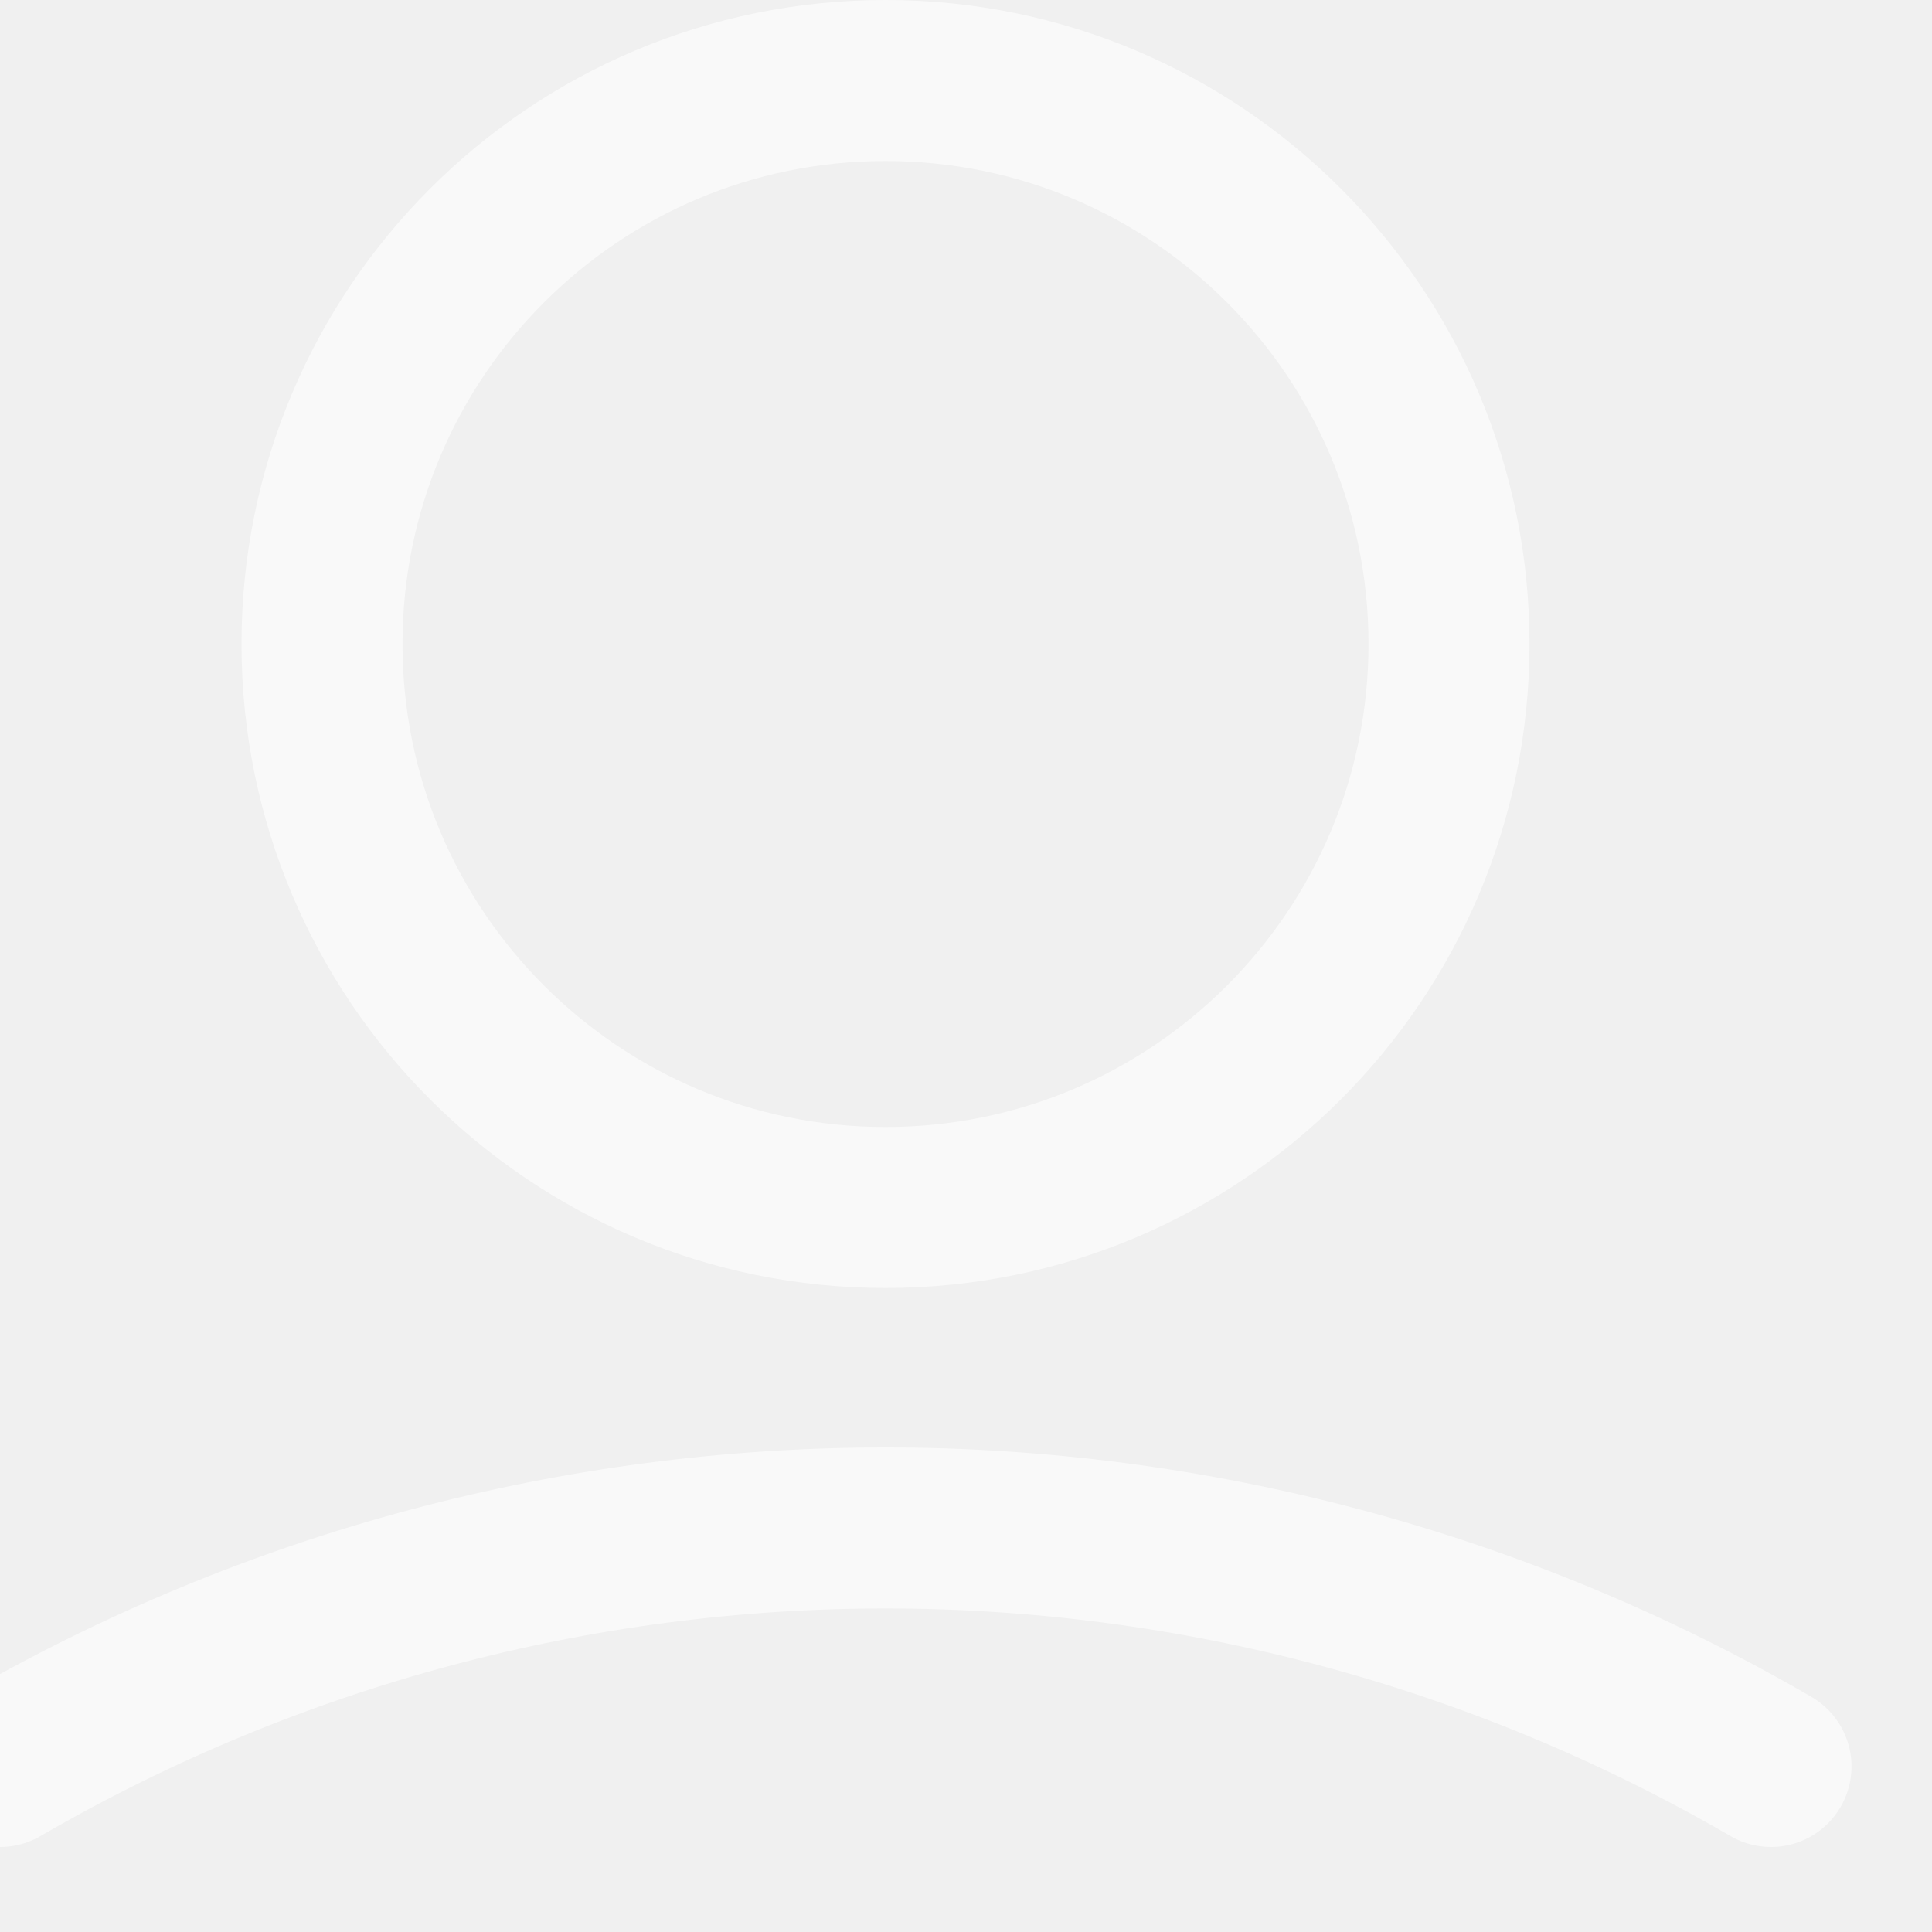
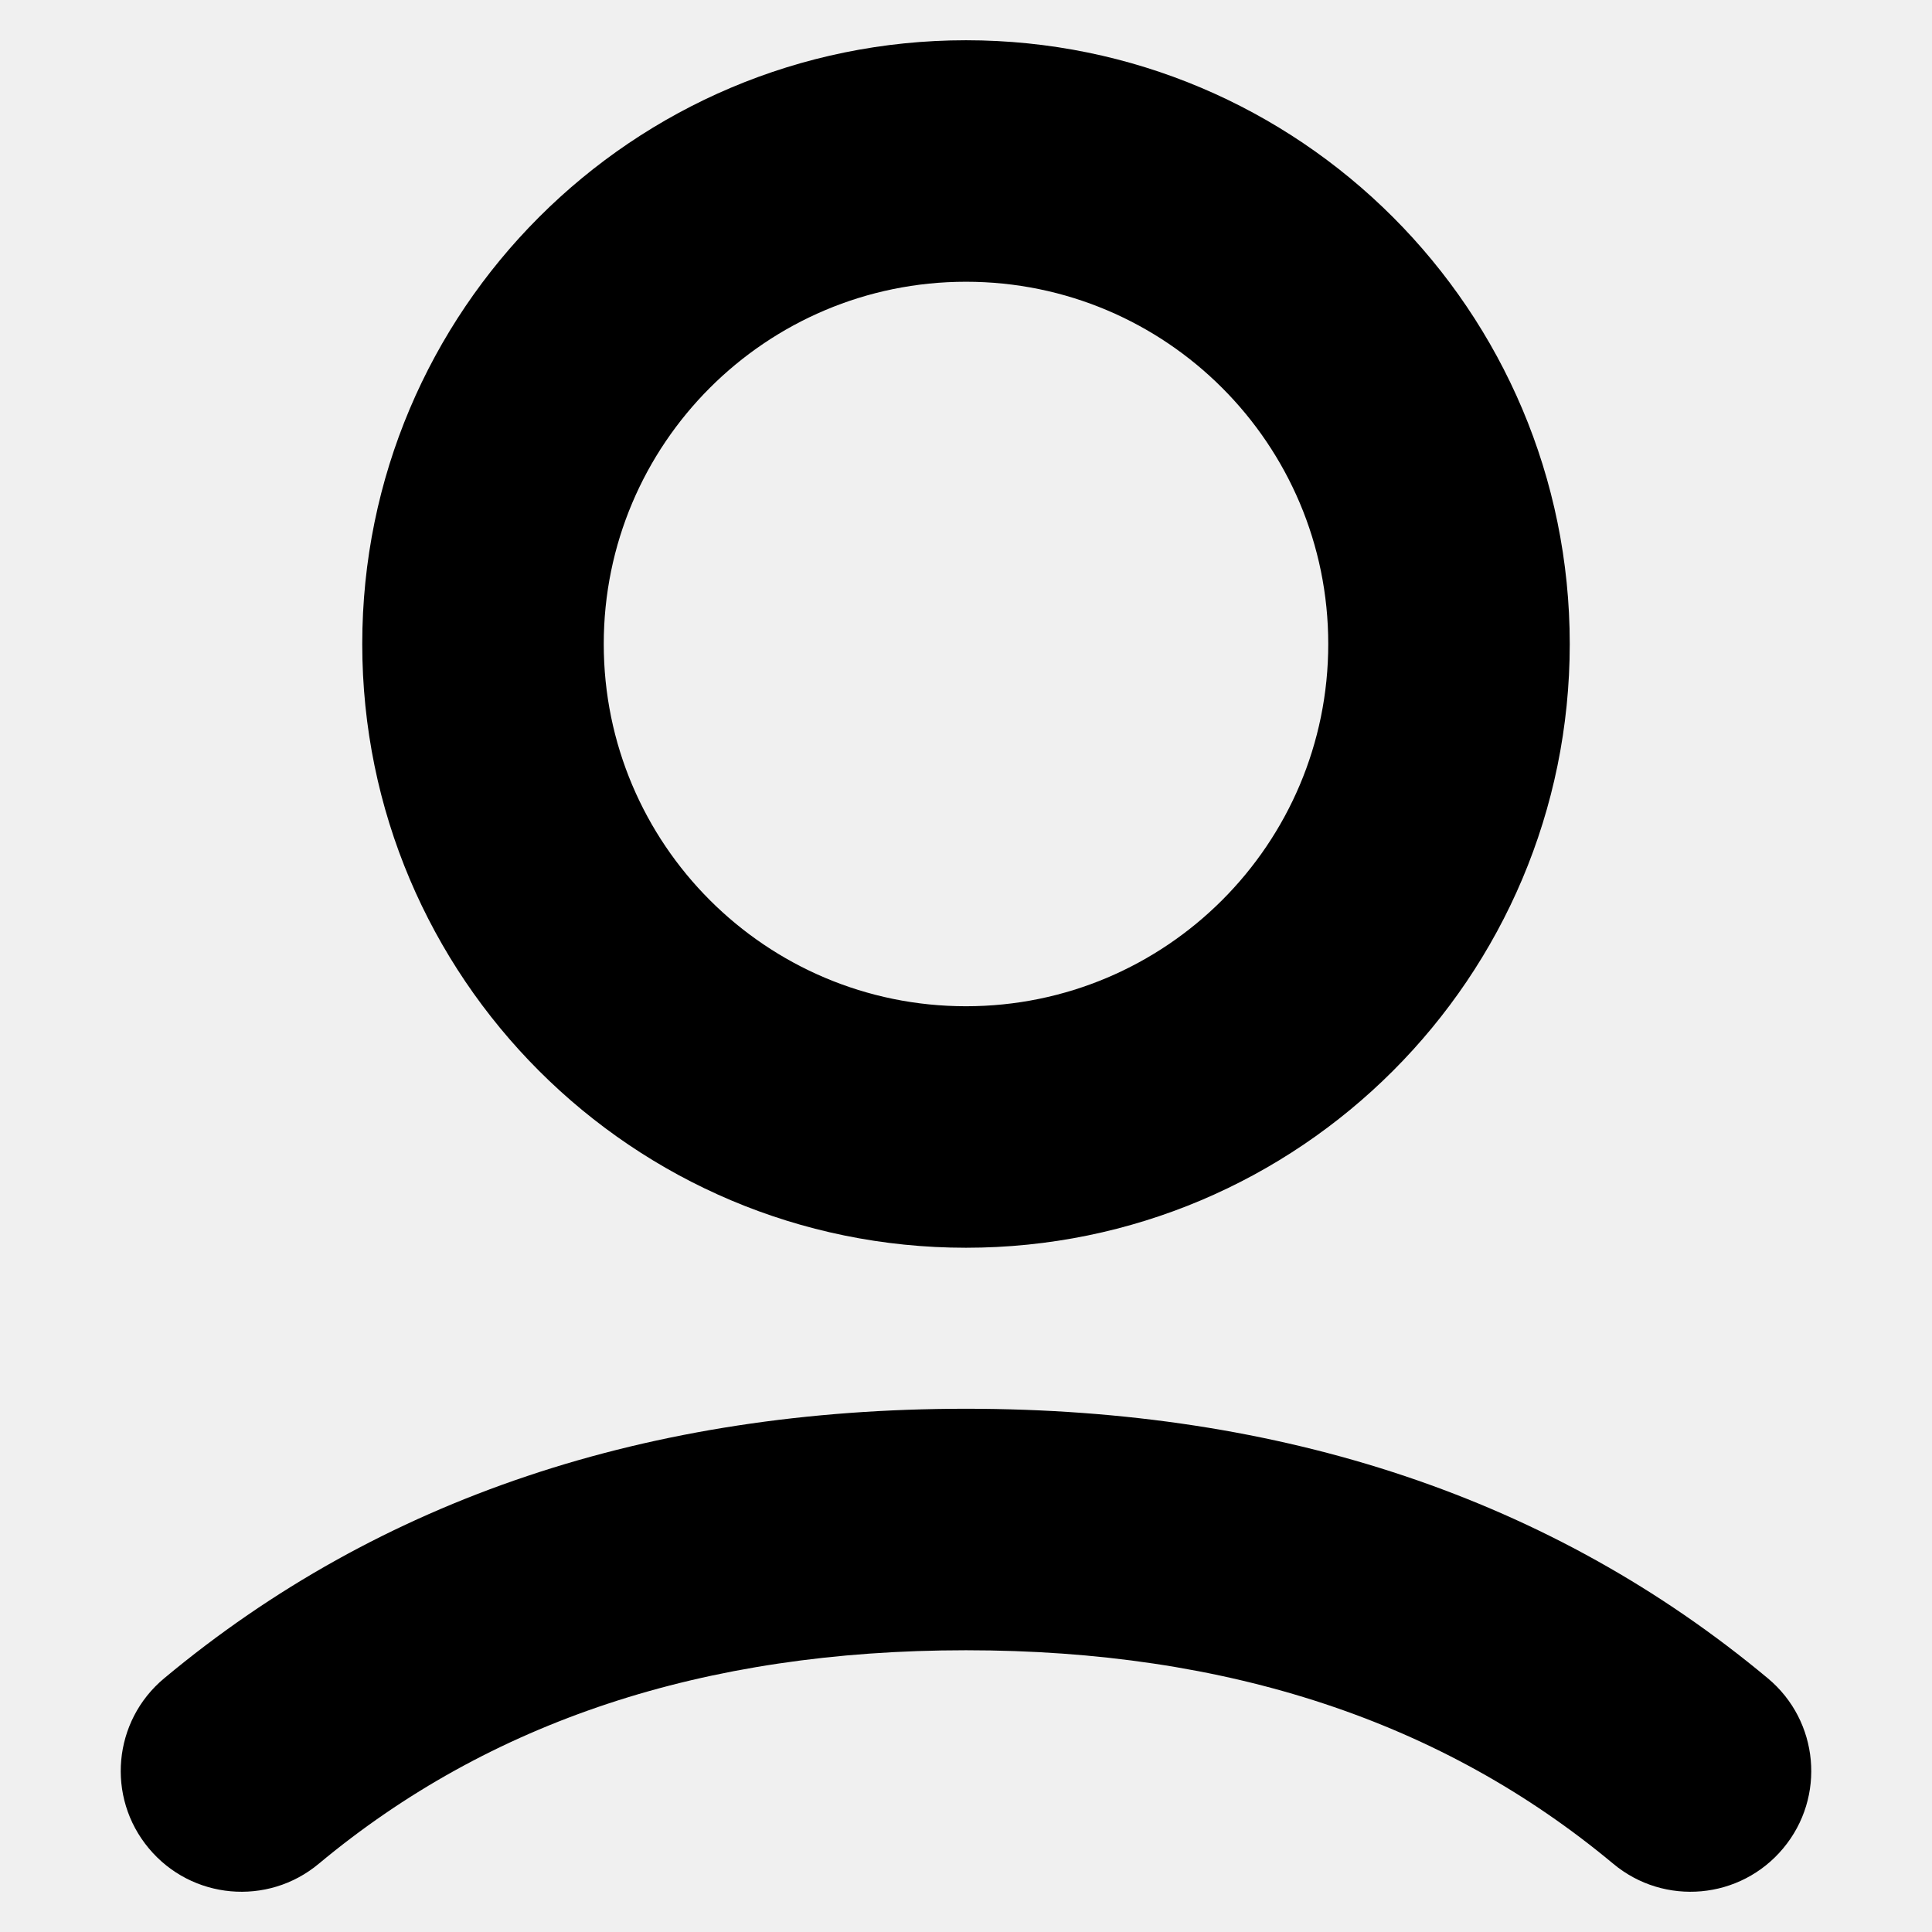
- <svg xmlns="http://www.w3.org/2000/svg" width="24px" height="24px" viewBox="0 0 24 24" version="1.1">
-   <g stroke="none" stroke-width="1" fill="none" fill-rule="evenodd" transform="translate(0, 2)" opacity="0.6">
-     <g id="Group-22" stroke="#FFFFFF" stroke-width="2">
-       <circle id="Oval-3" cx="11" cy="6" r="7" />
-       <path d="M0,19.944 L0,19.944 C6.801,15.993 15.199,15.993 22,19.944" id="Path-3" stroke-linecap="round" />
-     </g>
-   </g>
+ <svg xmlns="http://www.w3.org/2000/svg" width="24" height="24" viewBox="0 0 24 24">
+   <path fill="#000" d="M11,15.5 C6.858,15.5 3.5,12.142 3.5,8 C3.5,3.858 6.858,0.5 11,0.5 C15.142,0.5 18.5,3.858 18.5,8 C18.5,12.142 15.142,15.5 11,15.5 Z M11,12.5 C13.485,12.5 15.5,10.485 15.5,8 C15.5,5.515 13.485,3.5 11,3.5 C8.515,3.5 6.5,5.515 6.5,8 C6.5,10.485 8.515,12.5 11,12.5 Z M2.96,23.152 C2.324,23.683 1.378,23.597 0.848,22.96 C0.317,22.324 0.403,21.378 1.04,20.848 C3.72,18.614 7.062,17.5 11,17.5 C14.938,17.5 18.28,18.614 20.96,20.848 C21.597,21.378 21.683,22.324 21.152,22.96 C20.622,23.597 19.676,23.683 19.04,23.152 C16.92,21.386 14.262,20.5 11,20.5 C7.738,20.5 5.08,21.386 2.96,23.152 Z" transform="translate(1)" />
</svg>
